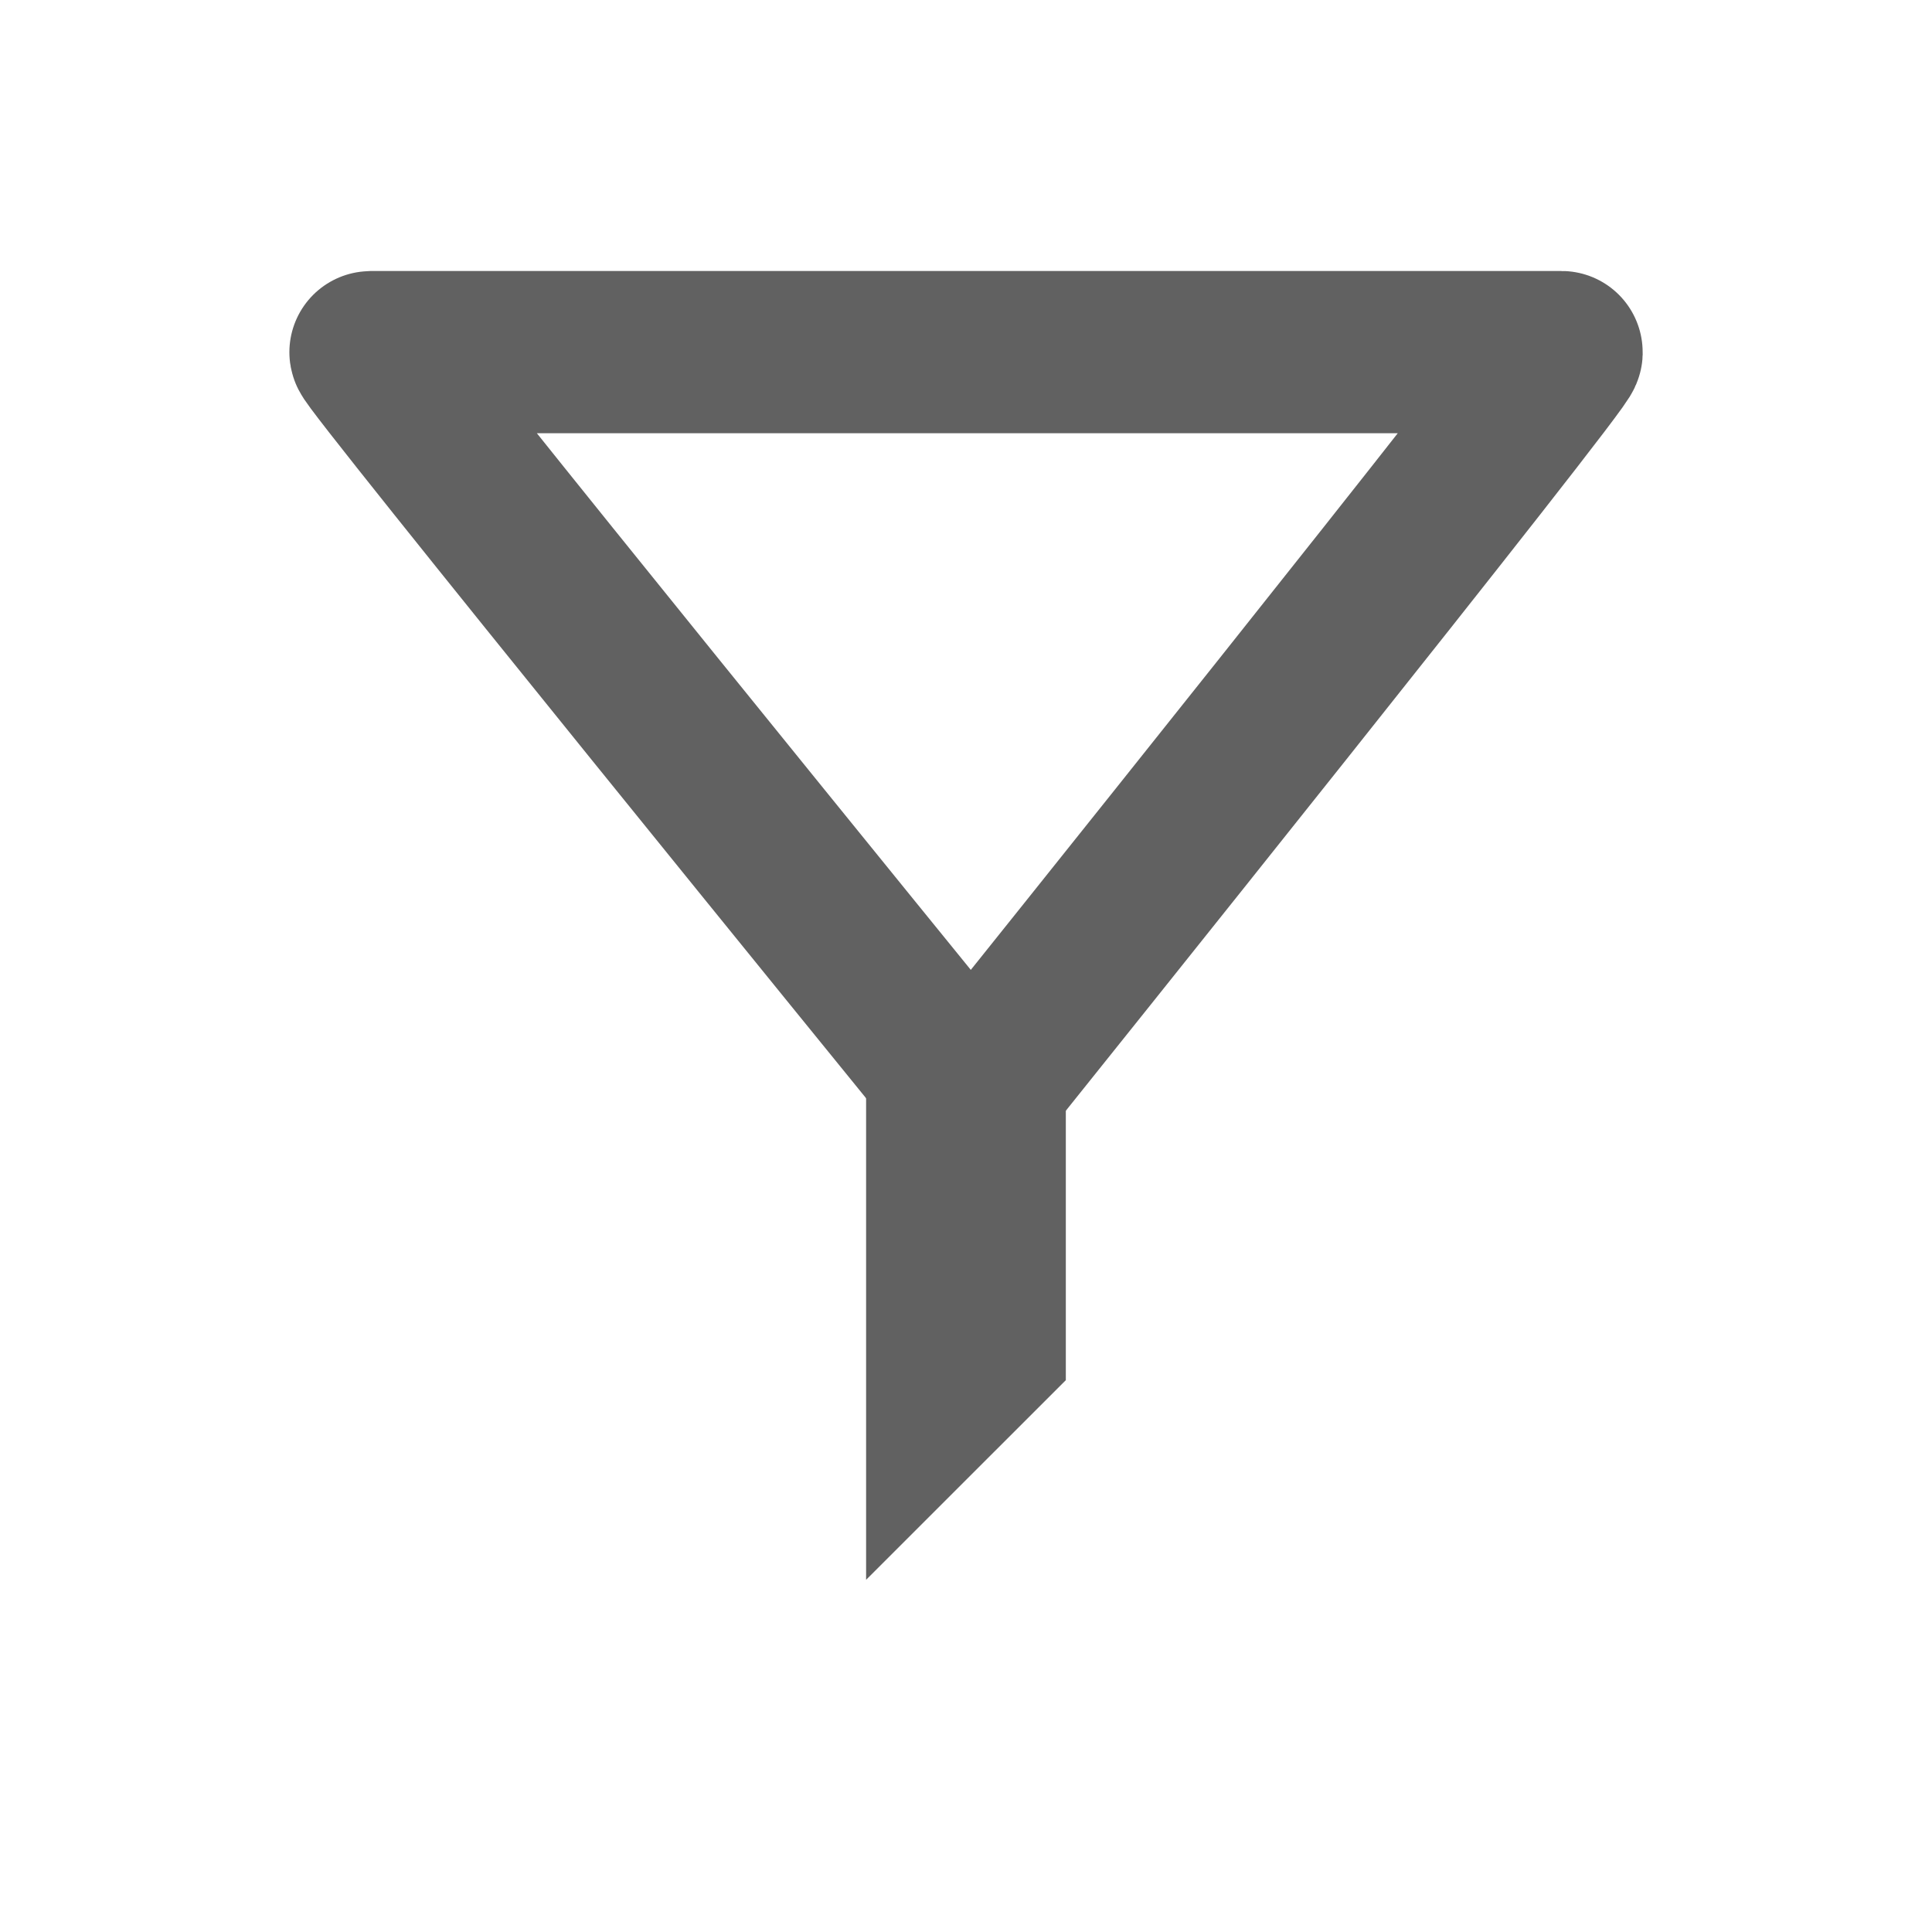
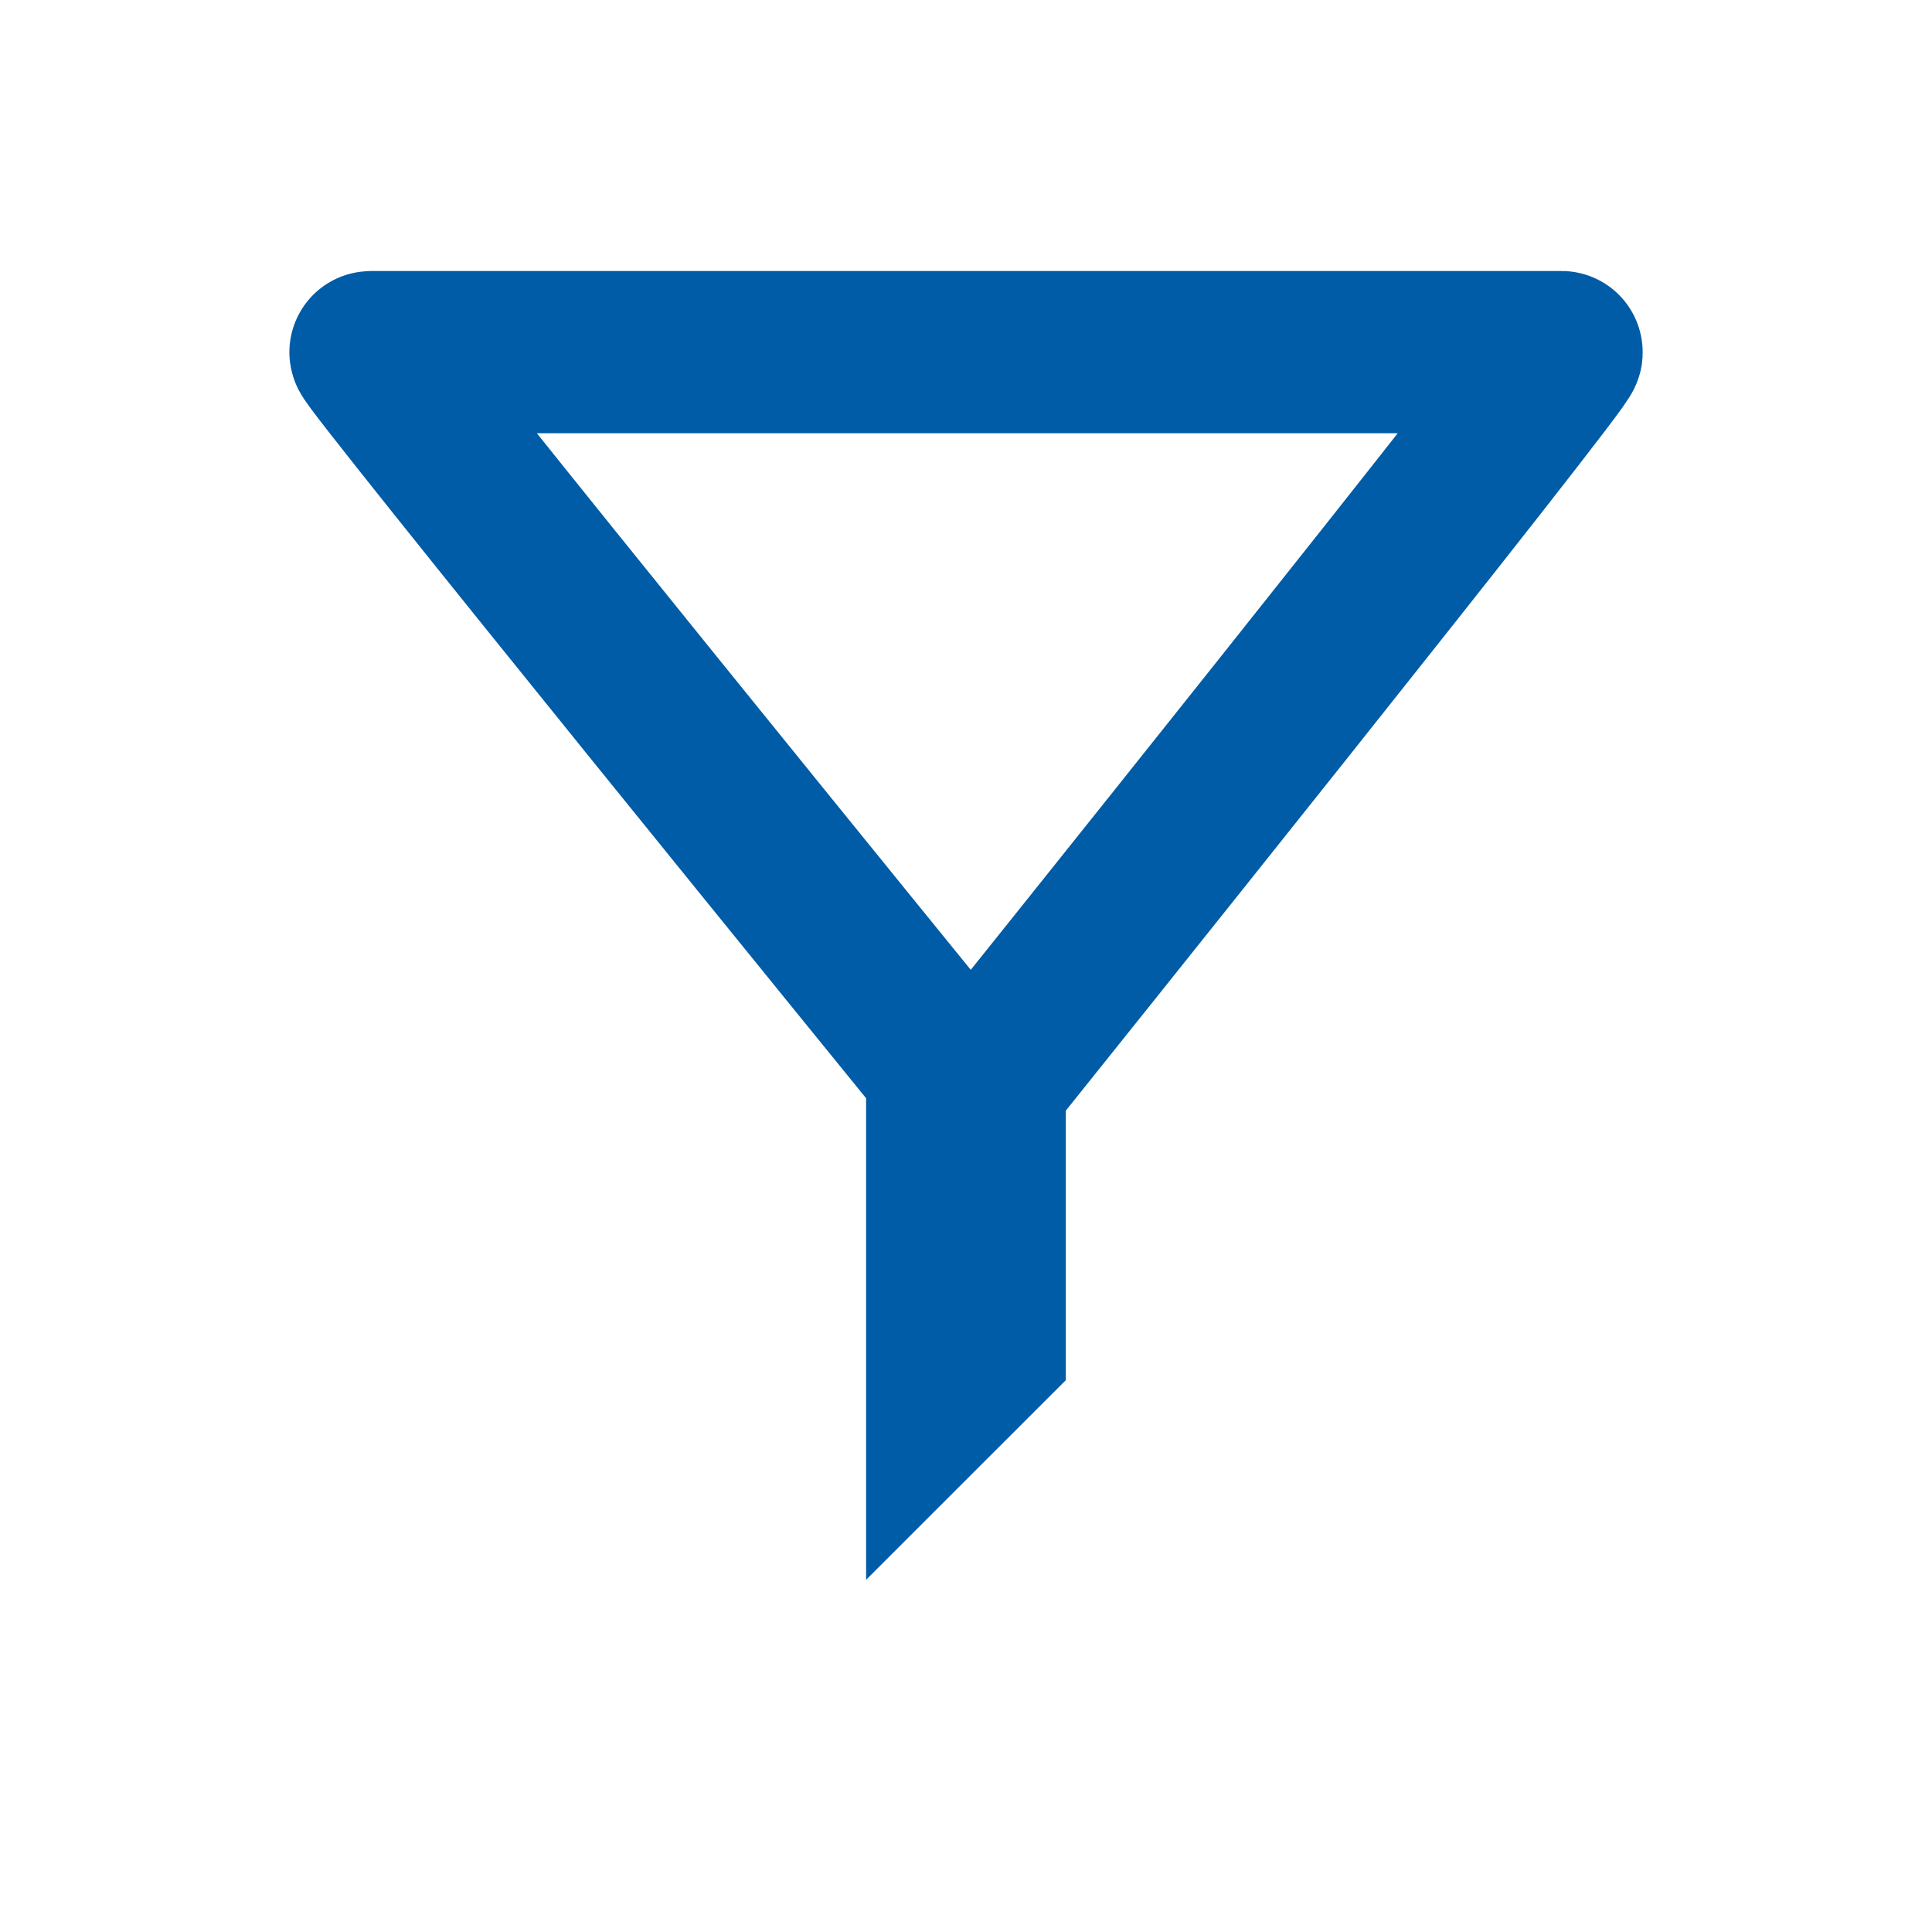
- <svg xmlns="http://www.w3.org/2000/svg" version="1.1" id="Layer_1" x="0px" y="0px" width="24px" height="24px" viewBox="0 0 24 24" enable-background="new 0 0 24 24" xml:space="preserve">
+ <svg xmlns="http://www.w3.org/2000/svg" version="1.1" baseProfile="tiny" id="Layer_1" x="0px" y="0px" width="24px" height="24px" viewBox="0 0 24 24" xml:space="preserve">
  <g>
-     <path fill="none" stroke="#616161" stroke-width="2.015" stroke-miterlimit="3.864" d="M11.725,13.234c0,0-7.207-8.86-7.122-8.86   c4.282,0,7.922,0,14.795,0c0.105,0-6.997,8.86-6.997,8.86" />
-     <polygon fill="#616161" points="13.24,17.145 10.759,19.625 10.759,12.594 13.24,12.594  " />
+     <path fill="none" stroke="#005CA7" stroke-width="2.015" stroke-miterlimit="3.864" d="M11.725,13.234c0,0-7.207-8.86-7.122-8.86   c4.282,0,7.922,0,14.795,0c0.104,0-6.998,8.86-6.998,8.86" />
+     <polygon fill="#005CA7" points="13.24,17.145 10.759,19.625 10.759,12.594 13.24,12.594  " />
  </g>
</svg>
